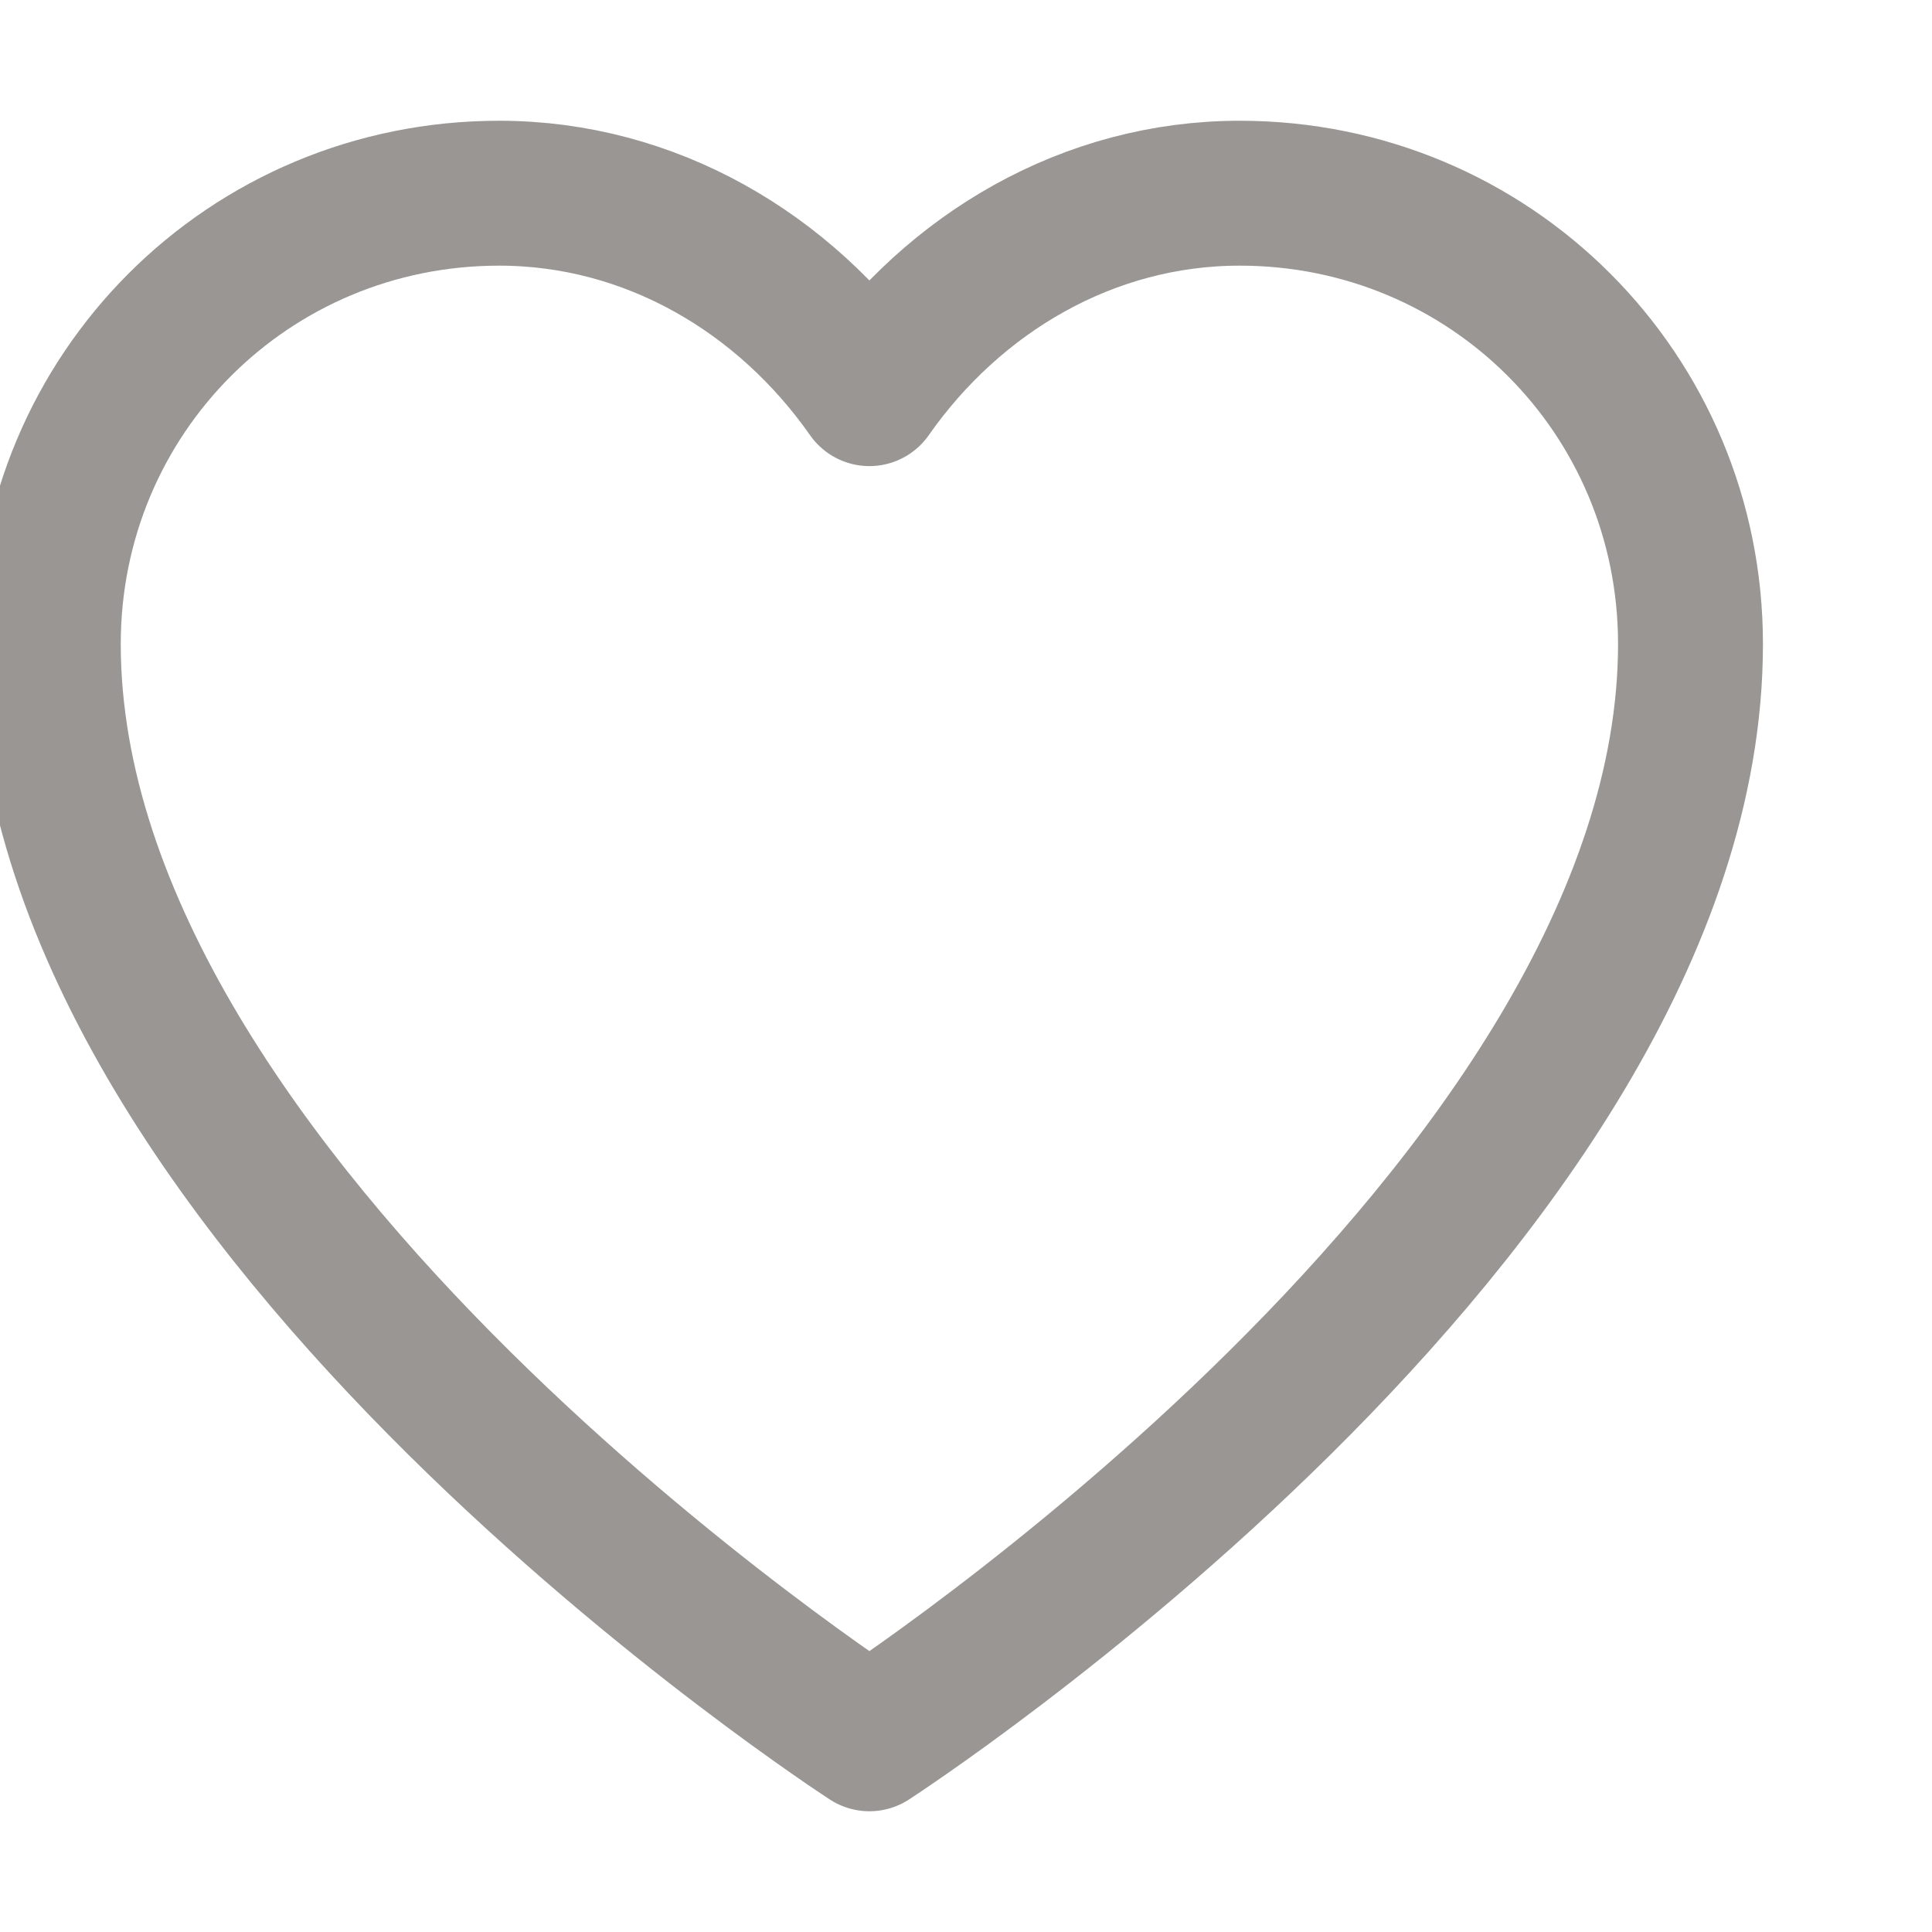
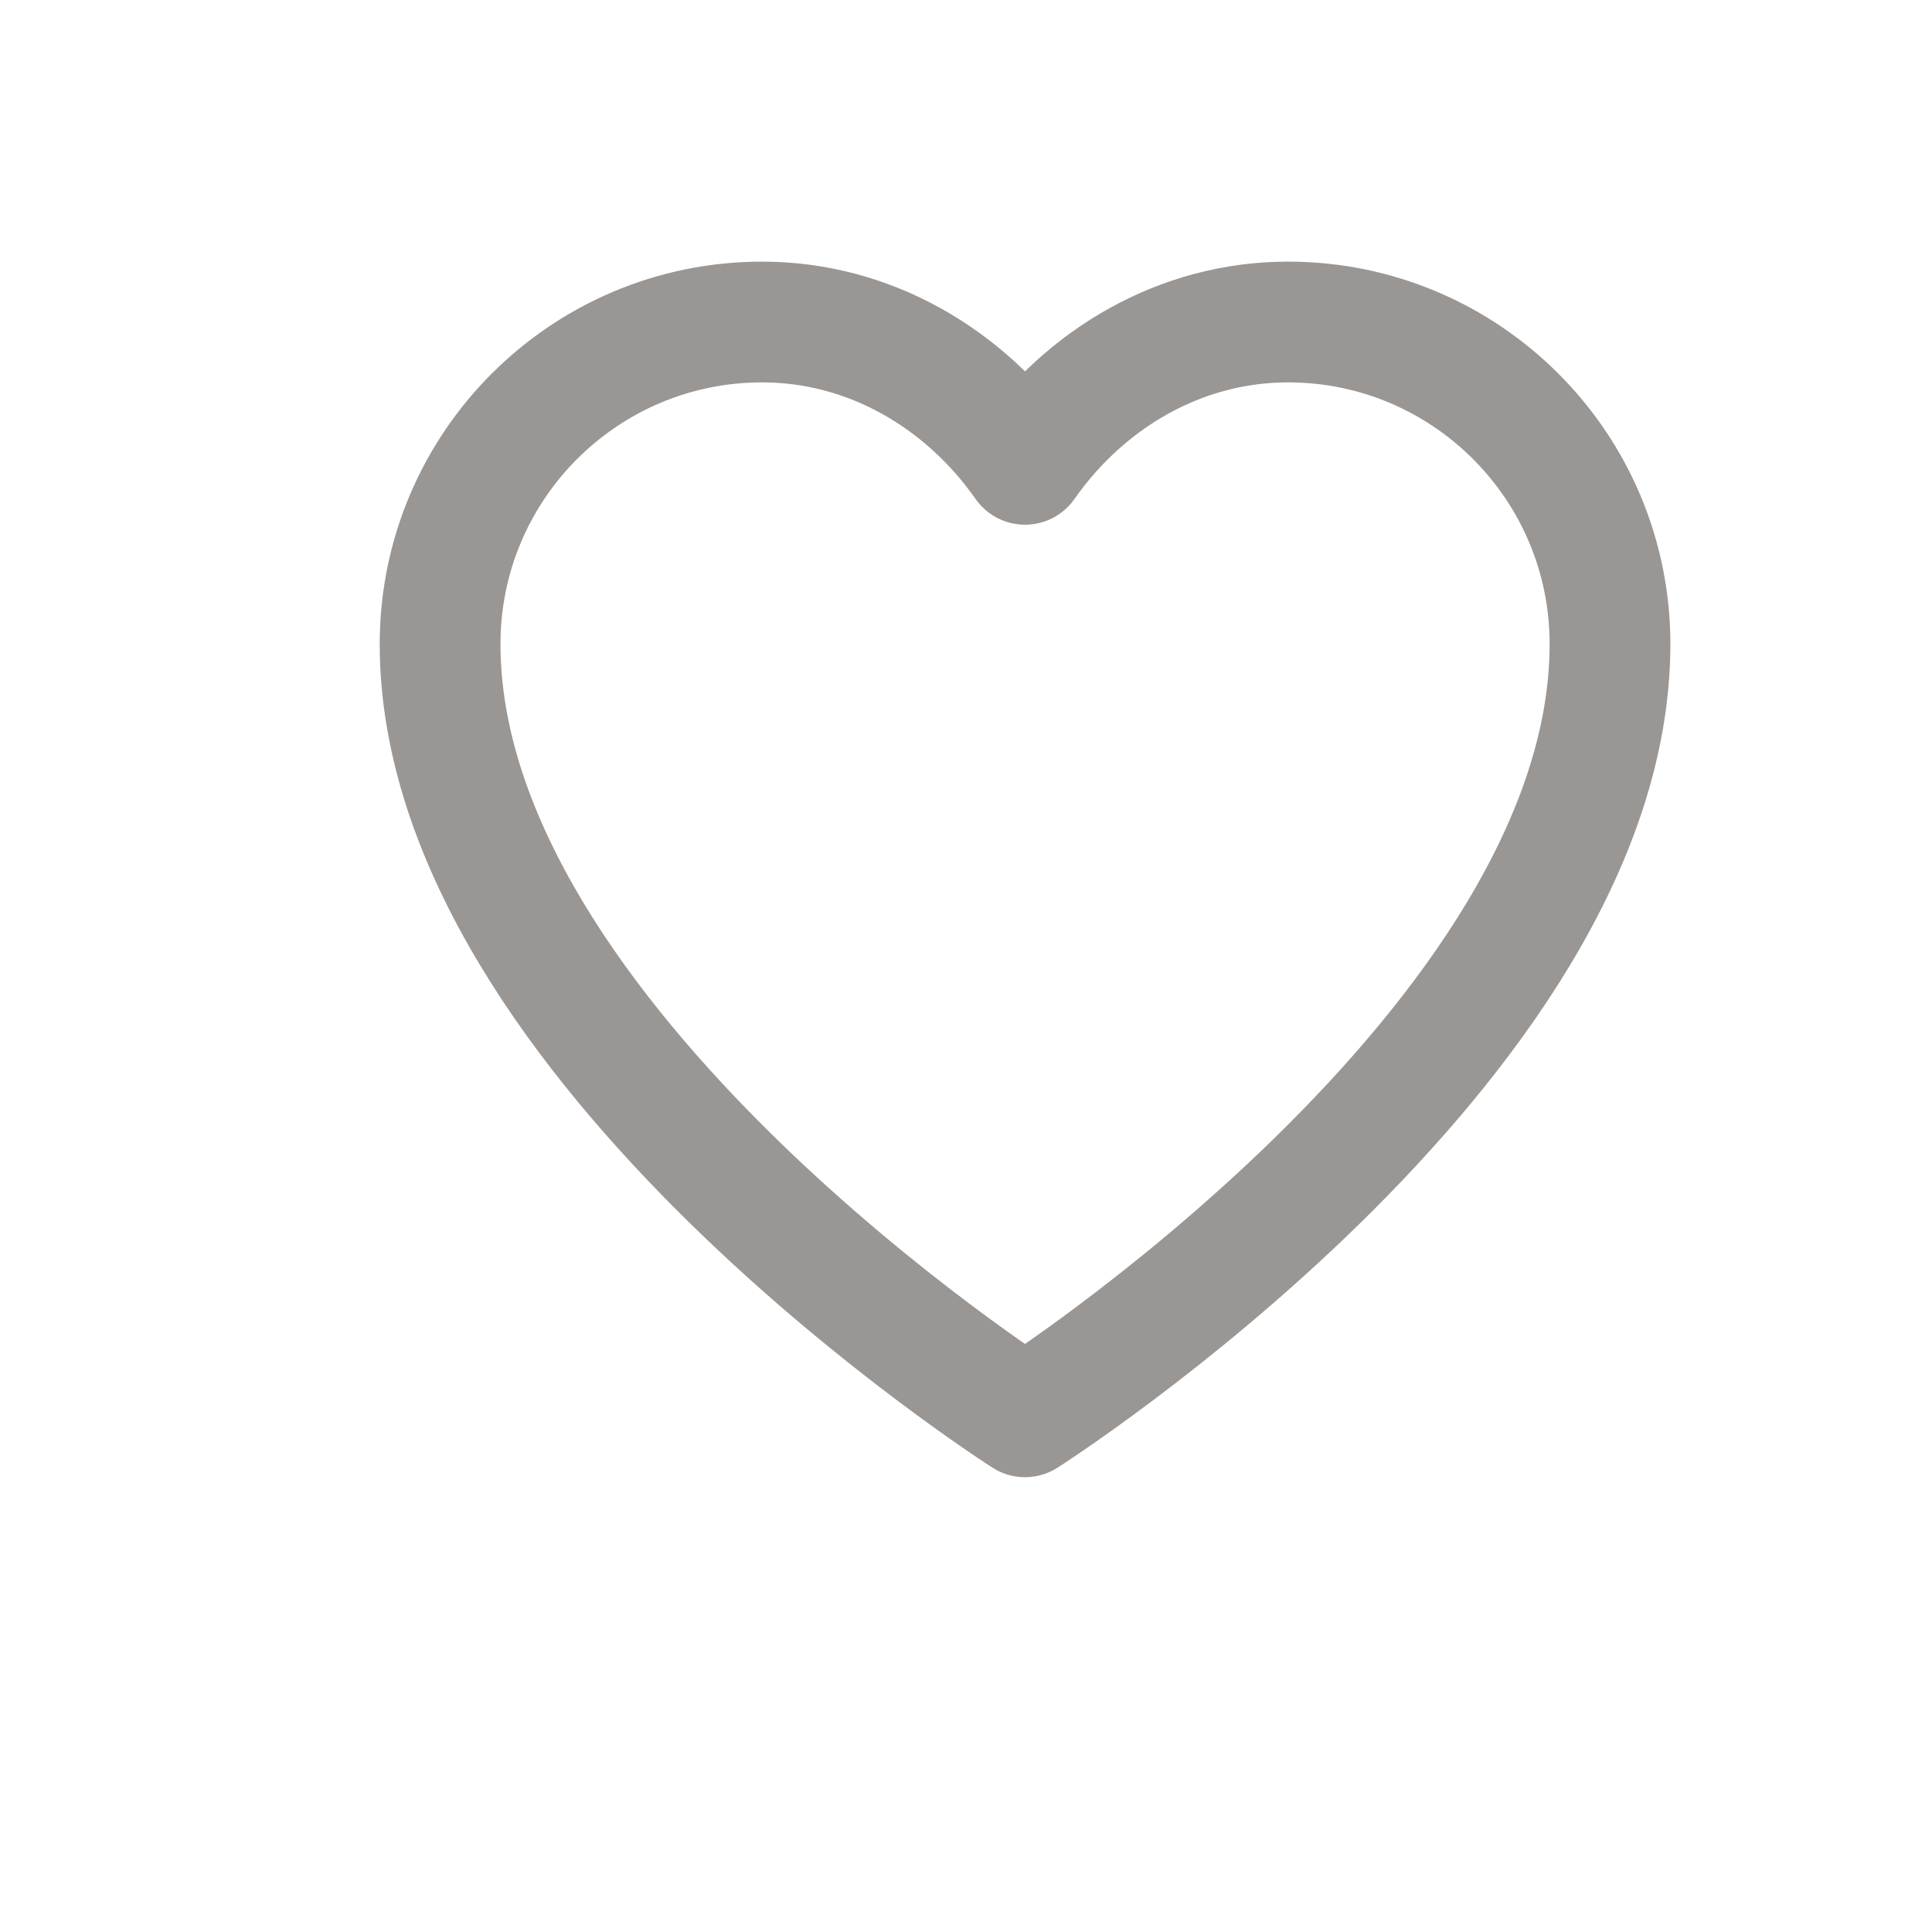
- <svg xmlns="http://www.w3.org/2000/svg" width="24" height="24" viewBox="0 0 20 20" fill="none">
-   <path d="M17.5 6.667C17.5 4.075 15.425 2 12.833 2C11.267 2 9.875 2.825 9 4.075C8.125 2.825 6.733 2 5.167 2C2.575 2 0.5 4.075 0.5 6.667C0.5 12.5 9 18 9 18C9 18 17.5 12.5 17.5 6.667Z" stroke="#999694" stroke-width="1.5" stroke-linecap="round" stroke-linejoin="round" />
+ <svg xmlns="http://www.w3.org/2000/svg" width="24" height="24" viewBox="0 0 24 24" fill="none">
+   <path d="M20 8C20 5.791 18.209 4 16 4C14.665 4 13.48 4.703 12.733 5.768C11.987 4.703 10.801 4 9.467 4C7.258 4 5.467 5.791 5.467 8C5.467 12.97 12.733 17.6 12.733 17.6C12.733 17.6 20 12.97 20 8Z" stroke="#999694" stroke-width="1.5" stroke-linecap="round" stroke-linejoin="round" />
</svg>
